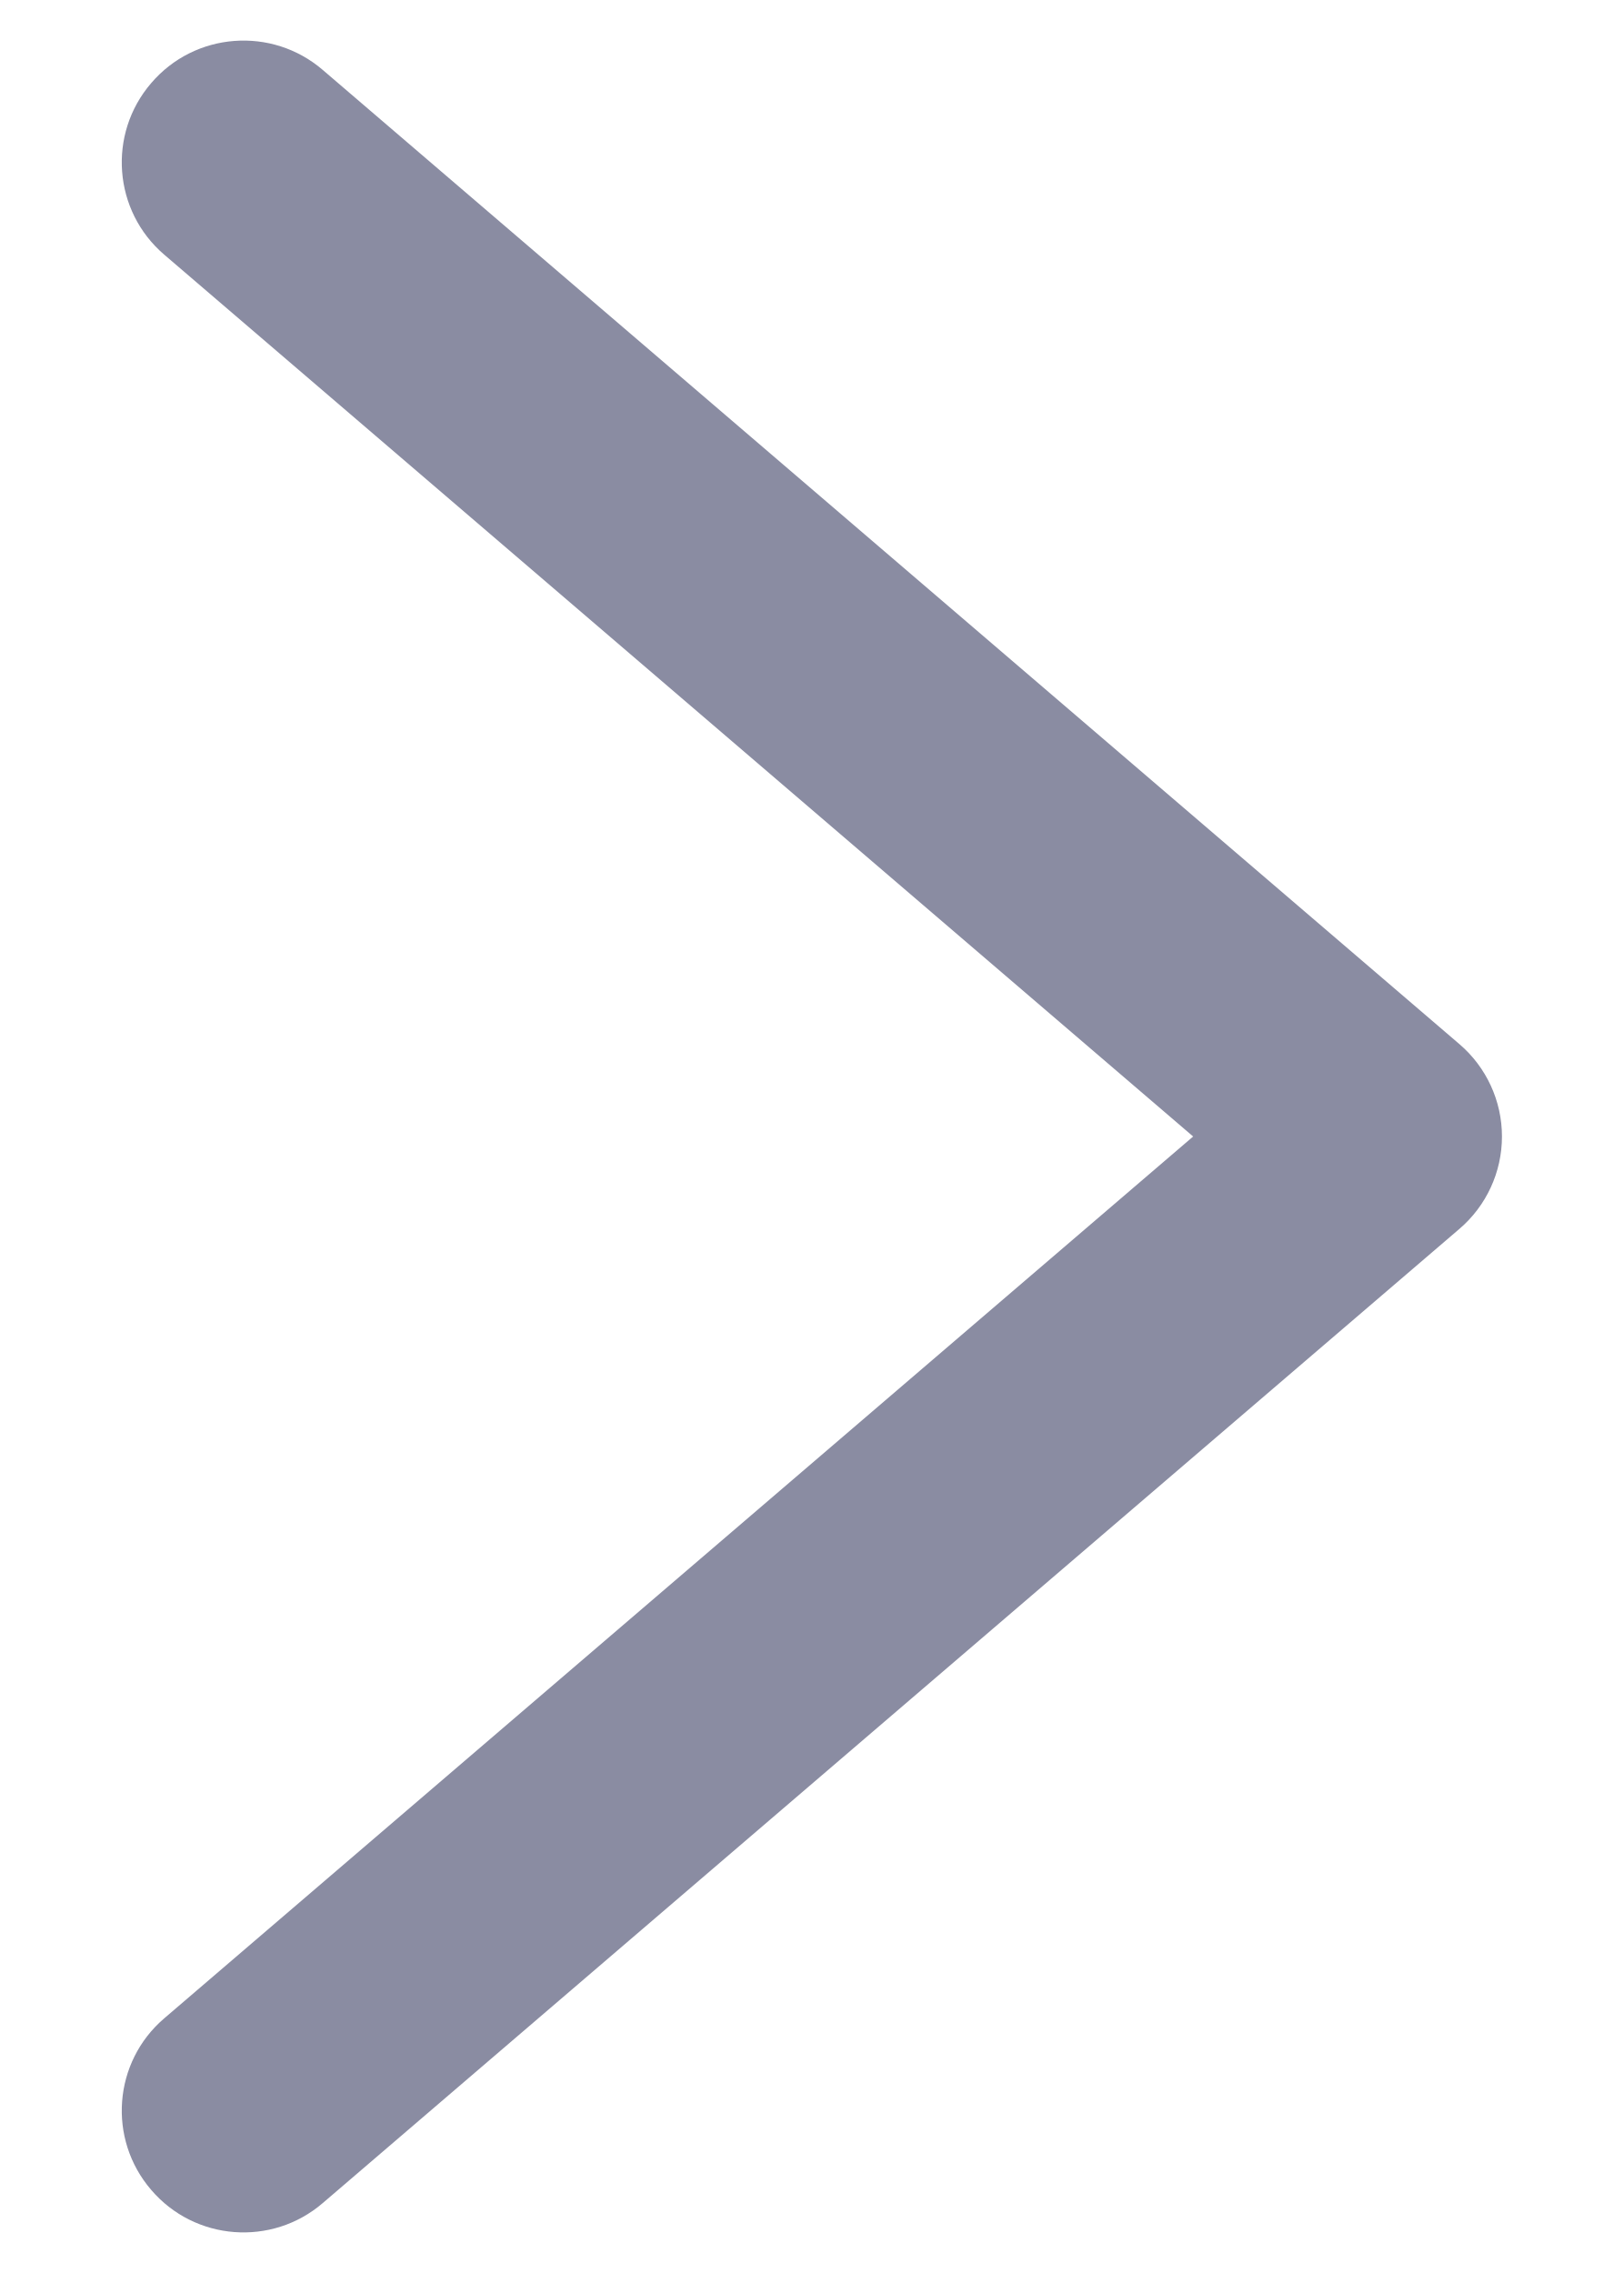
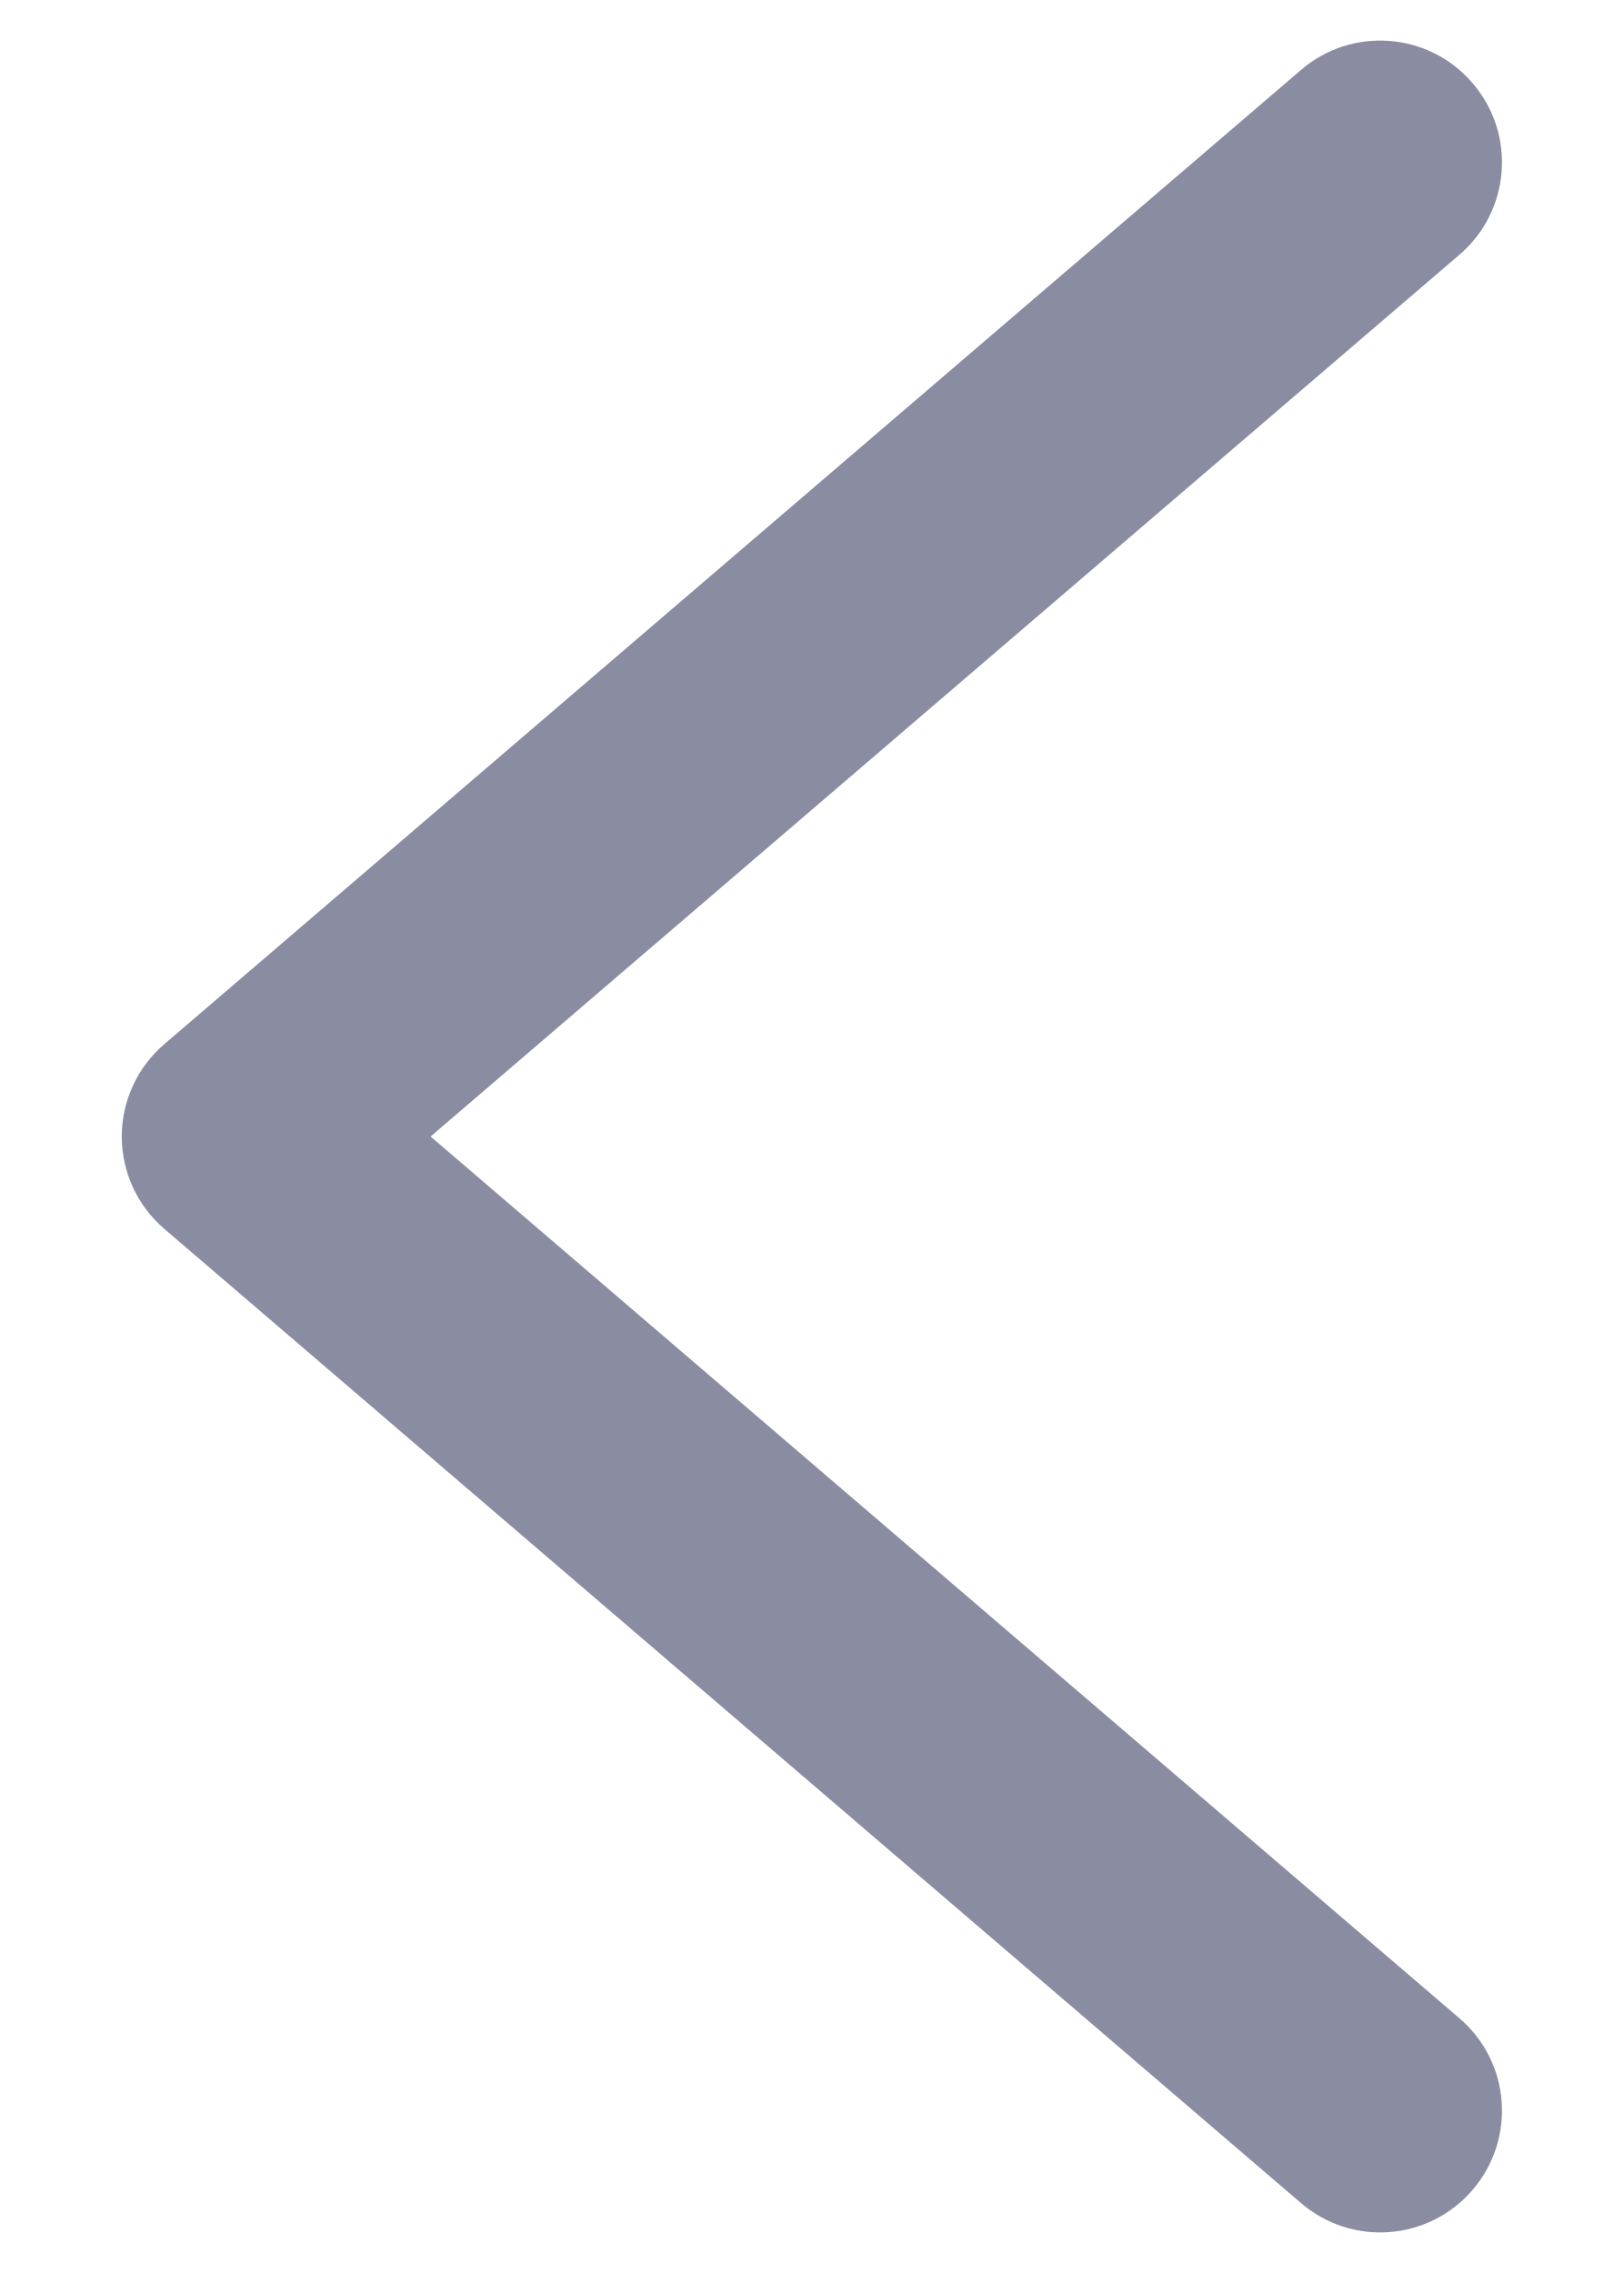
<svg xmlns="http://www.w3.org/2000/svg" width="10" height="14" viewBox="0 0 10 14" fill="none">
-   <path d="M1.012 1.569C0.697 1.3 0.661 0.826 0.931 0.512C1.2 0.197 1.674 0.161 1.988 0.431L1.012 1.569ZM8.5 7L8.988 6.431C9.154 6.573 9.25 6.781 9.25 7C9.25 7.219 9.154 7.427 8.988 7.569L8.5 7ZM1.988 13.569C1.674 13.839 1.2 13.803 0.931 13.488C0.661 13.174 0.697 12.7 1.012 12.431L1.988 13.569ZM1.988 0.431L8.988 6.431L8.012 7.569L1.012 1.569L1.988 0.431ZM8.988 7.569L1.988 13.569L1.012 12.431L8.012 6.431L8.988 7.569Z" fill="#8A8CA2" />
+   <path d="M8.988 1.569C9.303 1.3 9.339 0.826 9.069 0.512C8.8 0.197 8.326 0.161 8.012 0.431L8.988 1.569ZM1.5 7L1.012 6.431C0.846 6.573 0.75 6.781 0.75 7C0.75 7.219 0.846 7.427 1.012 7.569L1.5 7ZM8.012 13.569C8.326 13.839 8.8 13.803 9.069 13.488C9.339 13.174 9.303 12.7 8.988 12.431L8.012 13.569ZM8.012 0.431L1.012 6.431L1.988 7.569L8.988 1.569L8.012 0.431ZM1.012 7.569L8.012 13.569L8.988 12.431L1.988 6.431L1.012 7.569Z" fill="#8A8CA2" />
</svg>
